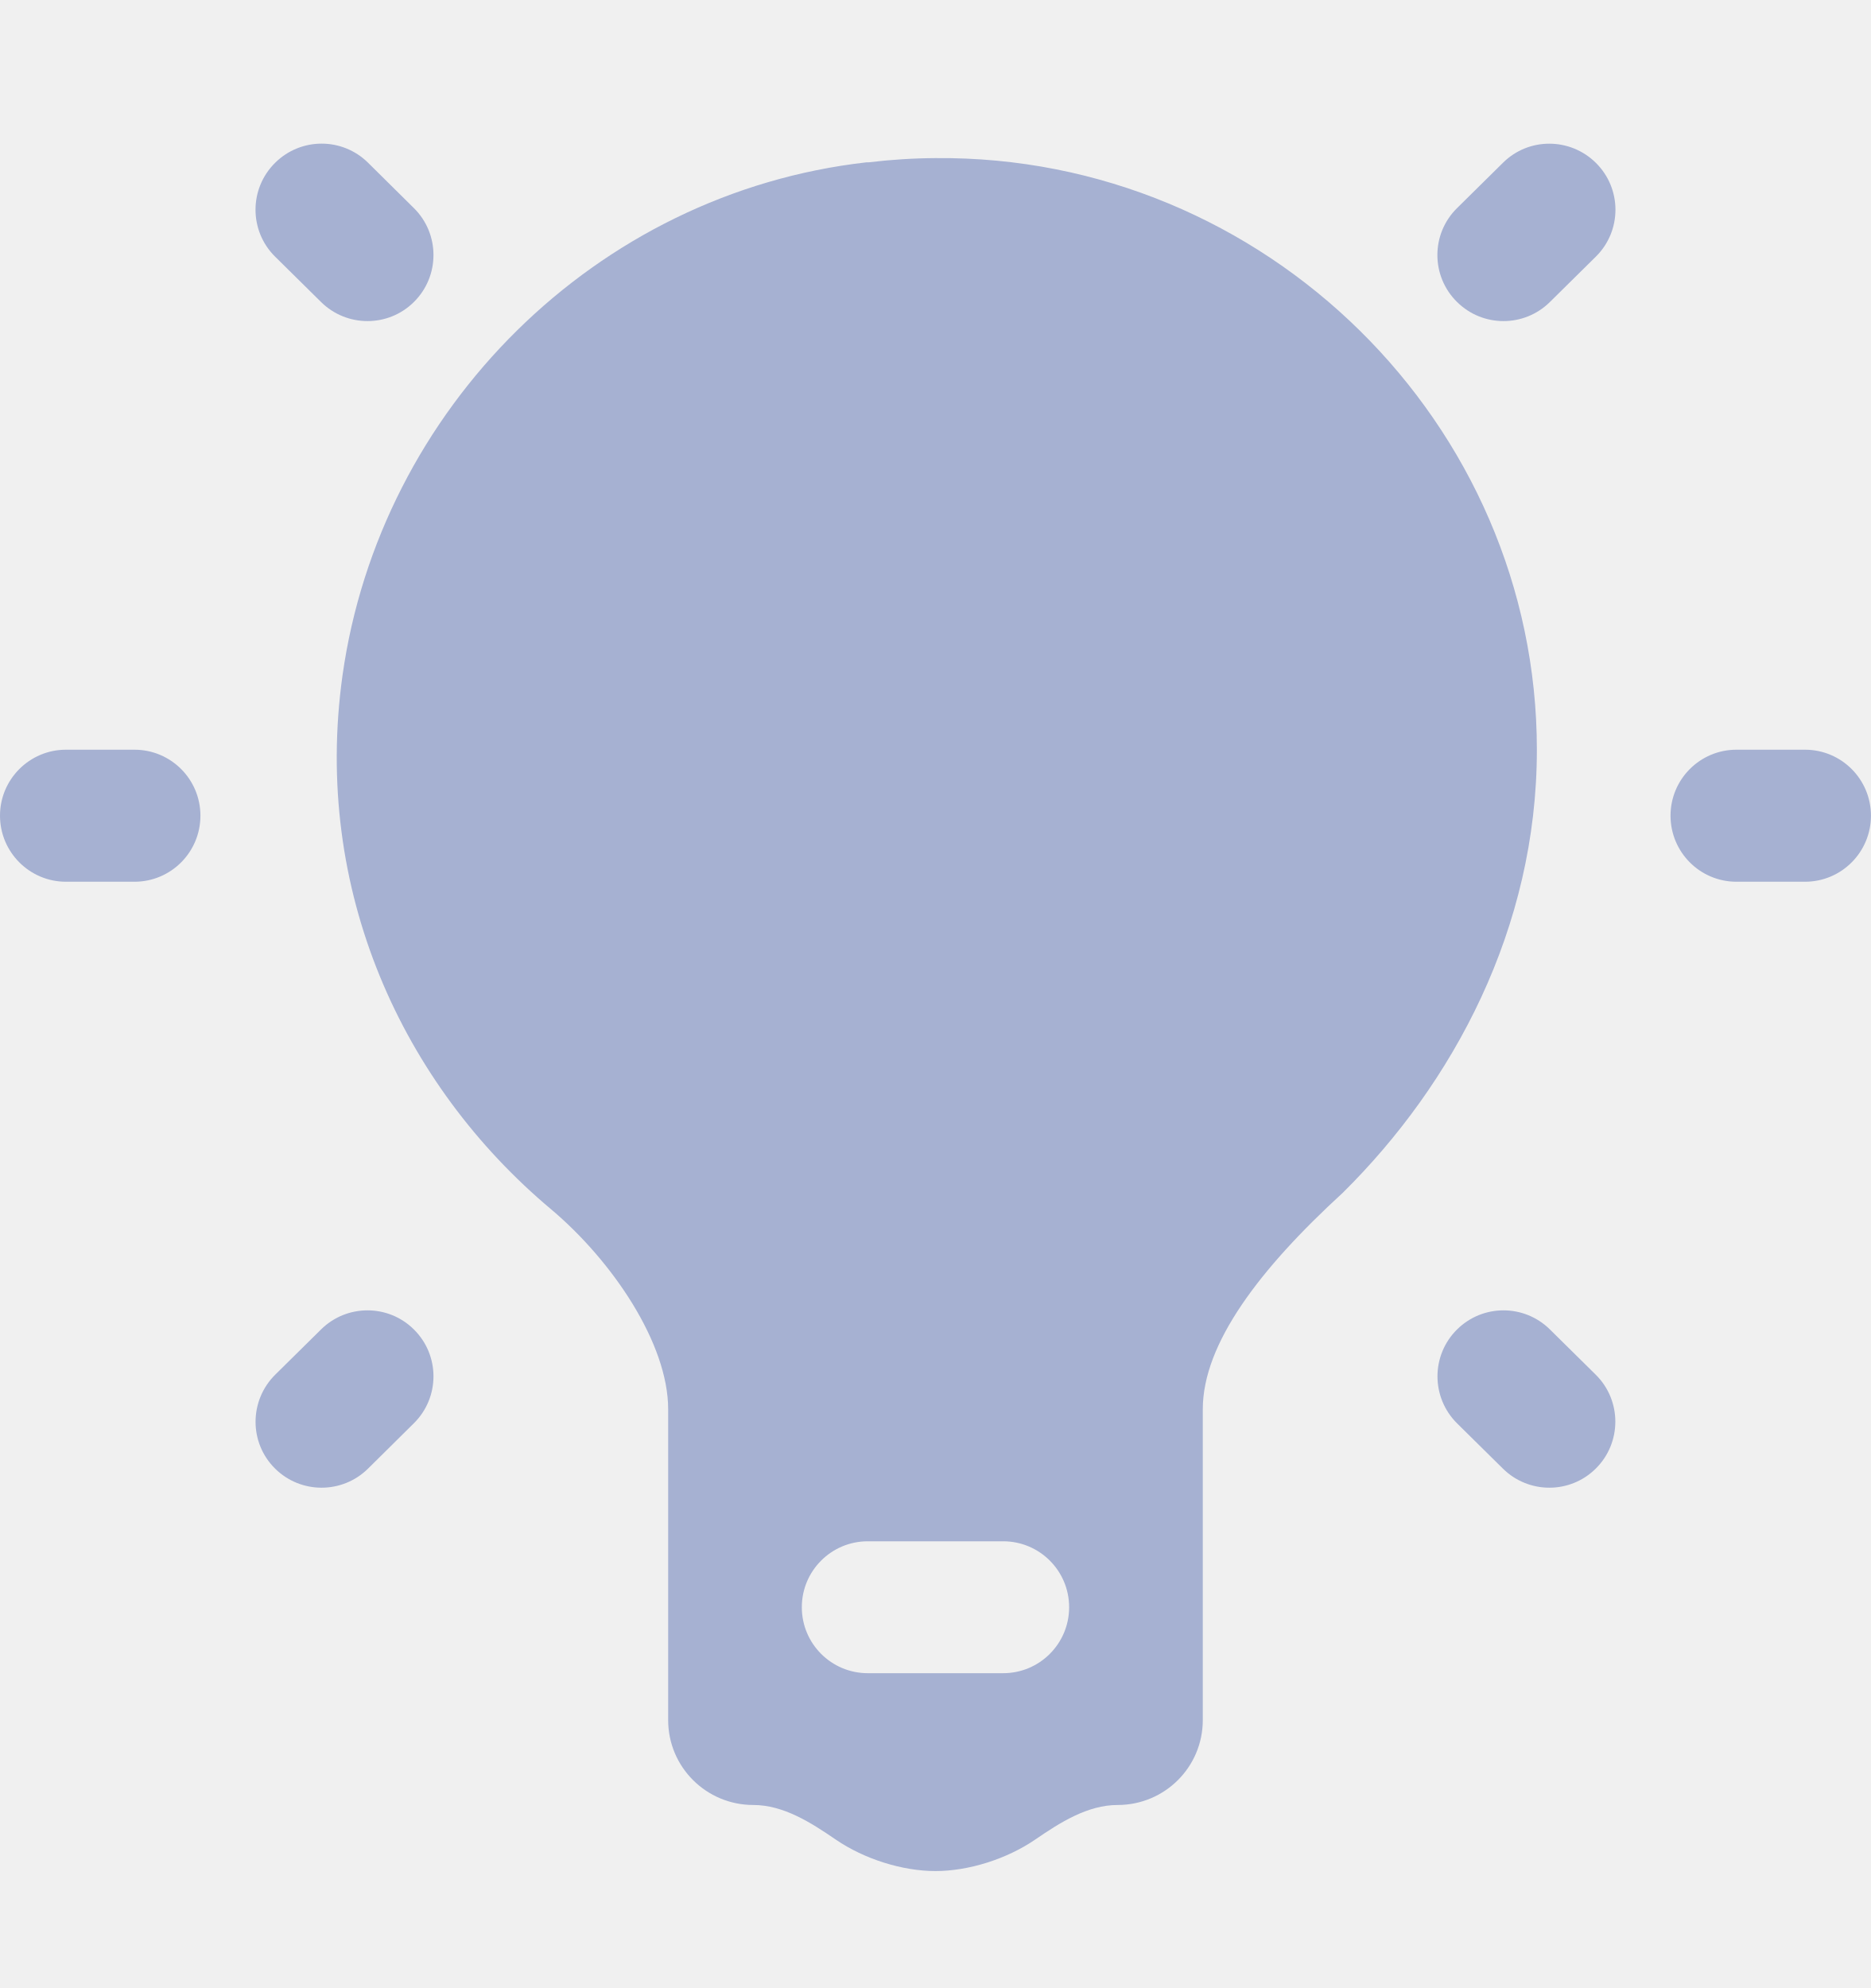
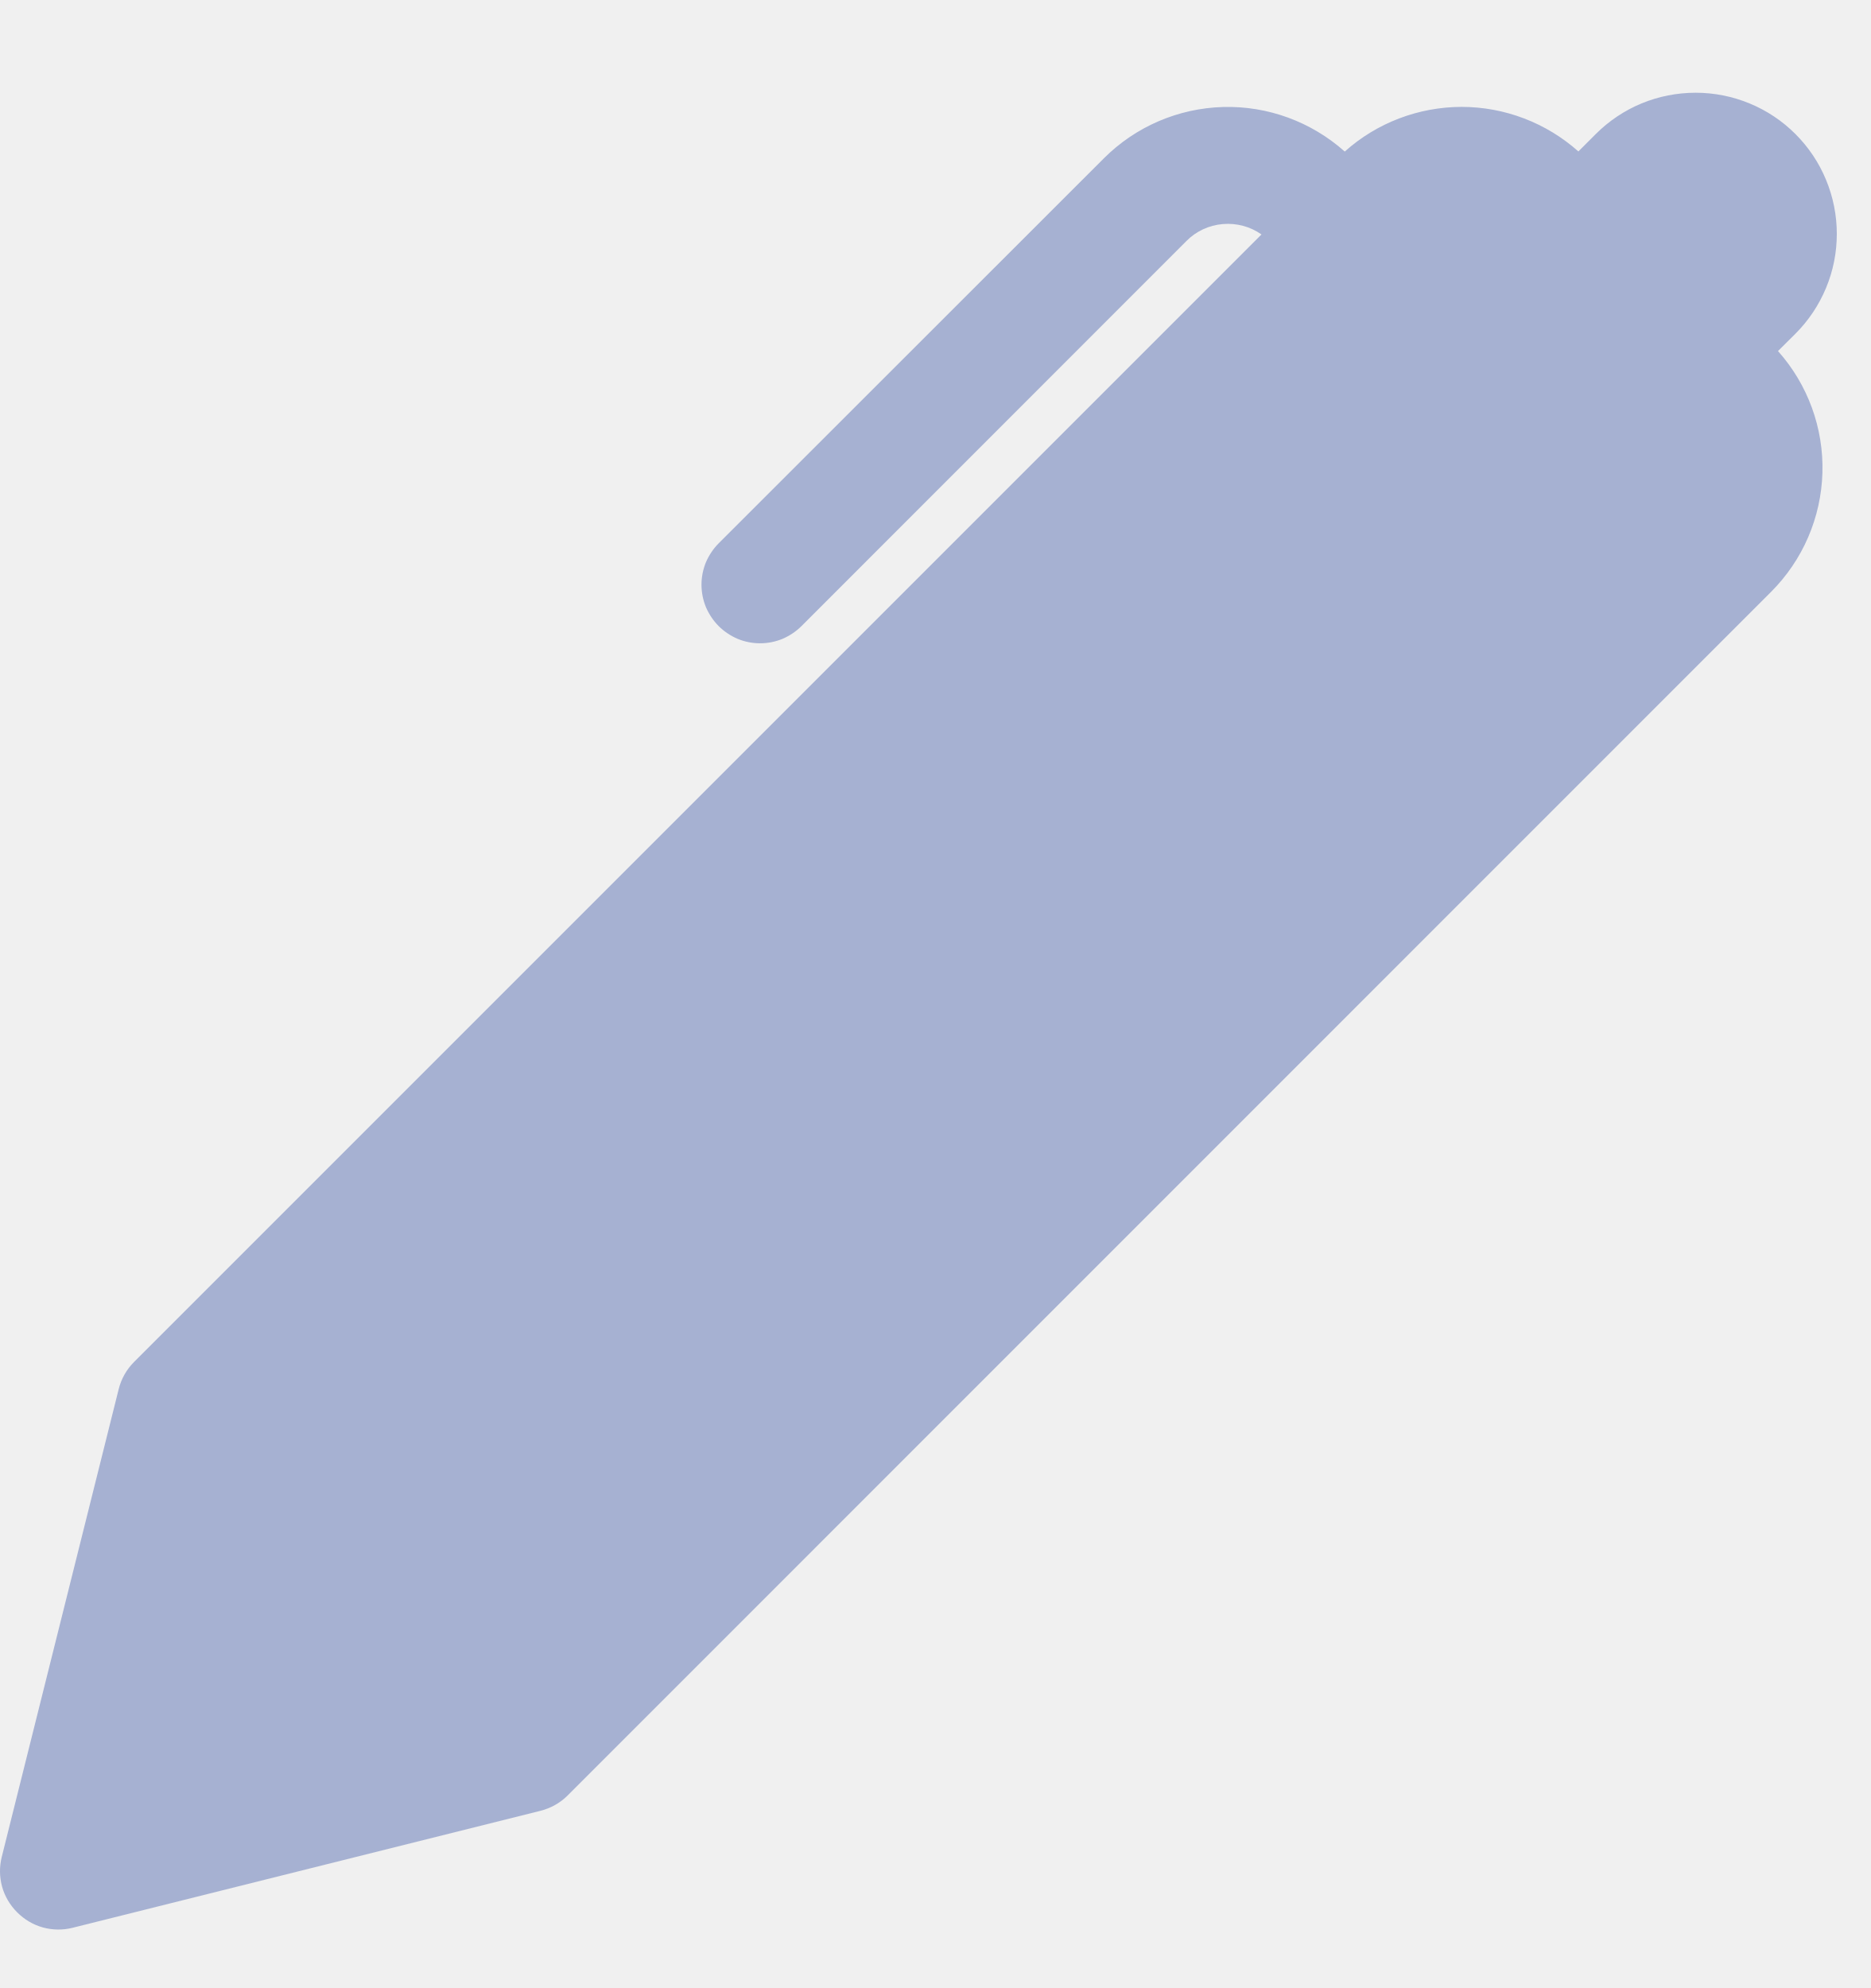
<svg xmlns="http://www.w3.org/2000/svg" width="16" height="17" viewBox="0 0 16 17" fill="none">
-   <path d="M3.147 1.391C2.927 1.174 2.574 1.174 2.354 1.391C2.129 1.612 2.129 1.974 2.353 2.195L2.746 2.583C2.966 2.8 3.32 2.8 3.539 2.583C3.763 2.362 3.763 2 3.539 1.779L3.147 1.391ZM13.647 1.392C13.427 1.175 13.073 1.174 12.854 1.391L12.461 1.779C12.236 2 12.236 2.362 12.461 2.583C12.681 2.8 13.034 2.8 13.254 2.583L13.647 2.195C13.871 1.974 13.871 1.613 13.647 1.392ZM8 1.352C7.811 1.353 7.621 1.365 7.429 1.388H7.411C5.094 1.65 3.249 3.499 2.929 5.776C2.673 7.609 3.438 9.272 4.714 10.342C5.236 10.782 5.714 11.487 5.714 12.051C5.714 12.431 5.714 13.833 5.714 14.709C5.714 15.111 6.04 15.435 6.442 15.435C6.699 15.435 6.933 15.584 7.146 15.73C7.391 15.898 7.718 16 8 16C8.282 16 8.609 15.898 8.854 15.73C9.067 15.584 9.301 15.435 9.558 15.435C9.96 15.435 10.286 15.111 10.286 14.709C10.286 13.833 10.286 12.431 10.286 12.051C10.286 11.488 10.775 10.849 11.482 10.201C12.429 9.265 13.143 7.937 13.143 6.411C13.143 3.625 10.819 1.326 8 1.352ZM0.564 6.411C0.253 6.411 0 6.664 0 6.975C0 7.287 0.253 7.54 0.564 7.54H1.15C1.462 7.54 1.714 7.287 1.714 6.975C1.714 6.664 1.462 6.411 1.15 6.411H0.564ZM14.85 6.411C14.538 6.411 14.286 6.664 14.286 6.975C14.286 7.287 14.538 7.54 14.85 7.54H15.436C15.748 7.54 16 7.287 16 6.975C16 6.664 15.748 6.411 15.436 6.411H14.85ZM3.539 11.368C3.32 11.151 2.966 11.151 2.746 11.368L2.354 11.755C2.13 11.977 2.129 12.338 2.353 12.559C2.573 12.776 2.927 12.776 3.147 12.559L3.539 12.171C3.763 11.95 3.763 11.589 3.539 11.368ZM13.254 11.368C13.034 11.151 12.681 11.151 12.461 11.368C12.237 11.589 12.237 11.95 12.461 12.172L12.853 12.559C13.073 12.776 13.427 12.776 13.646 12.559C13.87 12.338 13.87 11.976 13.646 11.755L13.254 11.368ZM6.857 13.744C6.857 13.432 7.11 13.18 7.421 13.18H8.579C8.89 13.18 9.143 13.432 9.143 13.744C9.143 14.056 8.89 14.308 8.579 14.308H7.421C7.11 14.308 6.857 14.056 6.857 13.744Z" fill="#A6B1D2" />
+   <g clip-path="url(#clip0_1767_2608)">
+     <path d="M13.498 1.295L13.647 1.146C13.759 1.034 13.892 0.945 14.039 0.884C14.185 0.824 14.342 0.793 14.501 0.793C14.659 0.793 14.816 0.824 14.963 0.885C15.109 0.945 15.242 1.034 15.354 1.146C15.467 1.259 15.556 1.392 15.616 1.538C15.677 1.685 15.708 1.842 15.708 2C15.708 2.159 15.677 2.316 15.616 2.462C15.555 2.609 15.466 2.742 15.354 2.854L15.205 3.002C15.46 3.288 15.596 3.66 15.585 4.043C15.574 4.426 15.417 4.79 15.146 5.061L4.854 15.354C4.79 15.418 4.709 15.463 4.621 15.485L0.621 16.485C0.537 16.506 0.45 16.505 0.366 16.482C0.283 16.459 0.208 16.414 0.147 16.353C0.086 16.292 0.041 16.217 0.018 16.134C-0.005 16.05 -0.006 15.963 0.015 15.879L1.015 11.879C1.037 11.791 1.082 11.711 1.146 11.647L10.788 2.005C10.692 1.937 10.574 1.906 10.457 1.916C10.339 1.926 10.229 1.977 10.146 2.061L6.854 5.354C6.808 5.4 6.752 5.437 6.692 5.463C6.631 5.488 6.566 5.501 6.5 5.501C6.434 5.501 6.369 5.488 6.308 5.463C6.248 5.437 6.192 5.4 6.146 5.354C6.1 5.308 6.063 5.252 6.037 5.192C6.012 5.131 5.999 5.066 5.999 5C5.999 4.934 6.012 4.869 6.037 4.808C6.063 4.748 6.1 4.692 6.146 4.646L9.44 1.354C9.711 1.083 10.075 0.926 10.459 0.915C10.841 0.904 11.214 1.041 11.5 1.296C11.775 1.05 12.13 0.915 12.499 0.914C12.867 0.914 13.223 1.05 13.498 1.295Z" fill="#A6B1D2" />
+   </g>
+   <defs>
+     <clipPath id="clip0_1767_2608">
+       <rect width="16" height="16" fill="white" transform="translate(0 0.5)" />
+     </clipPath>
+   </defs>
</svg>
